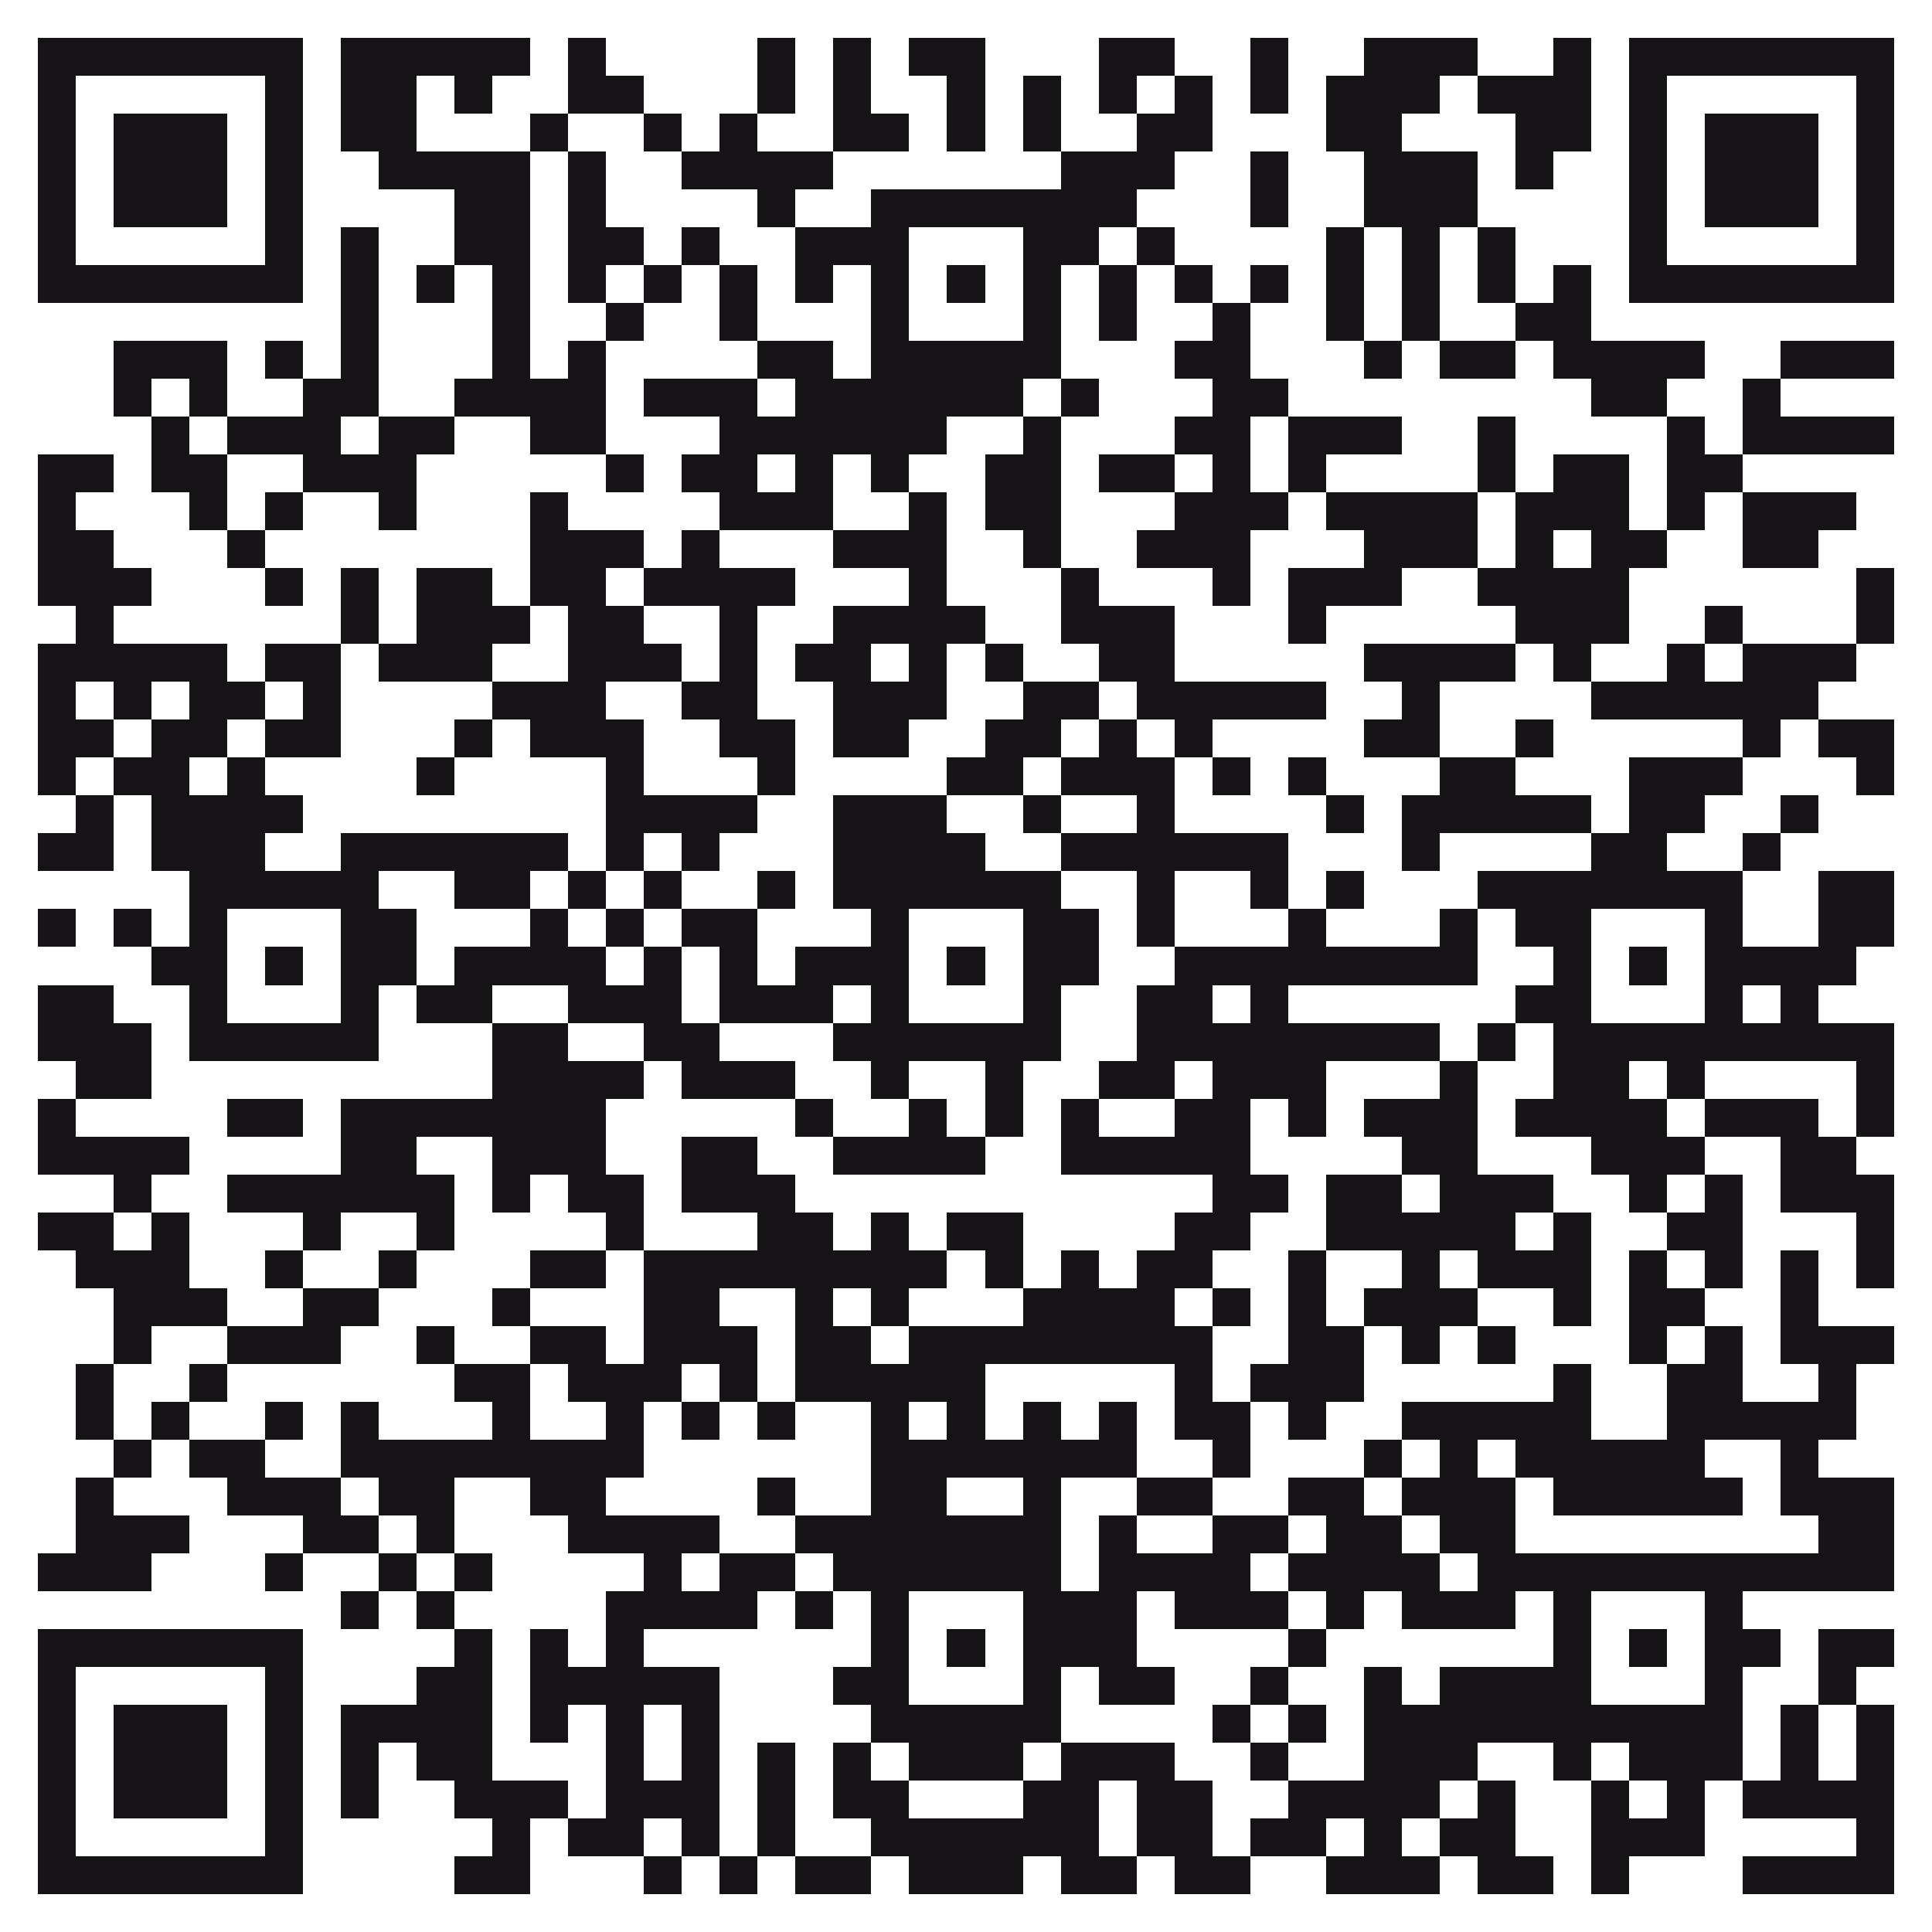
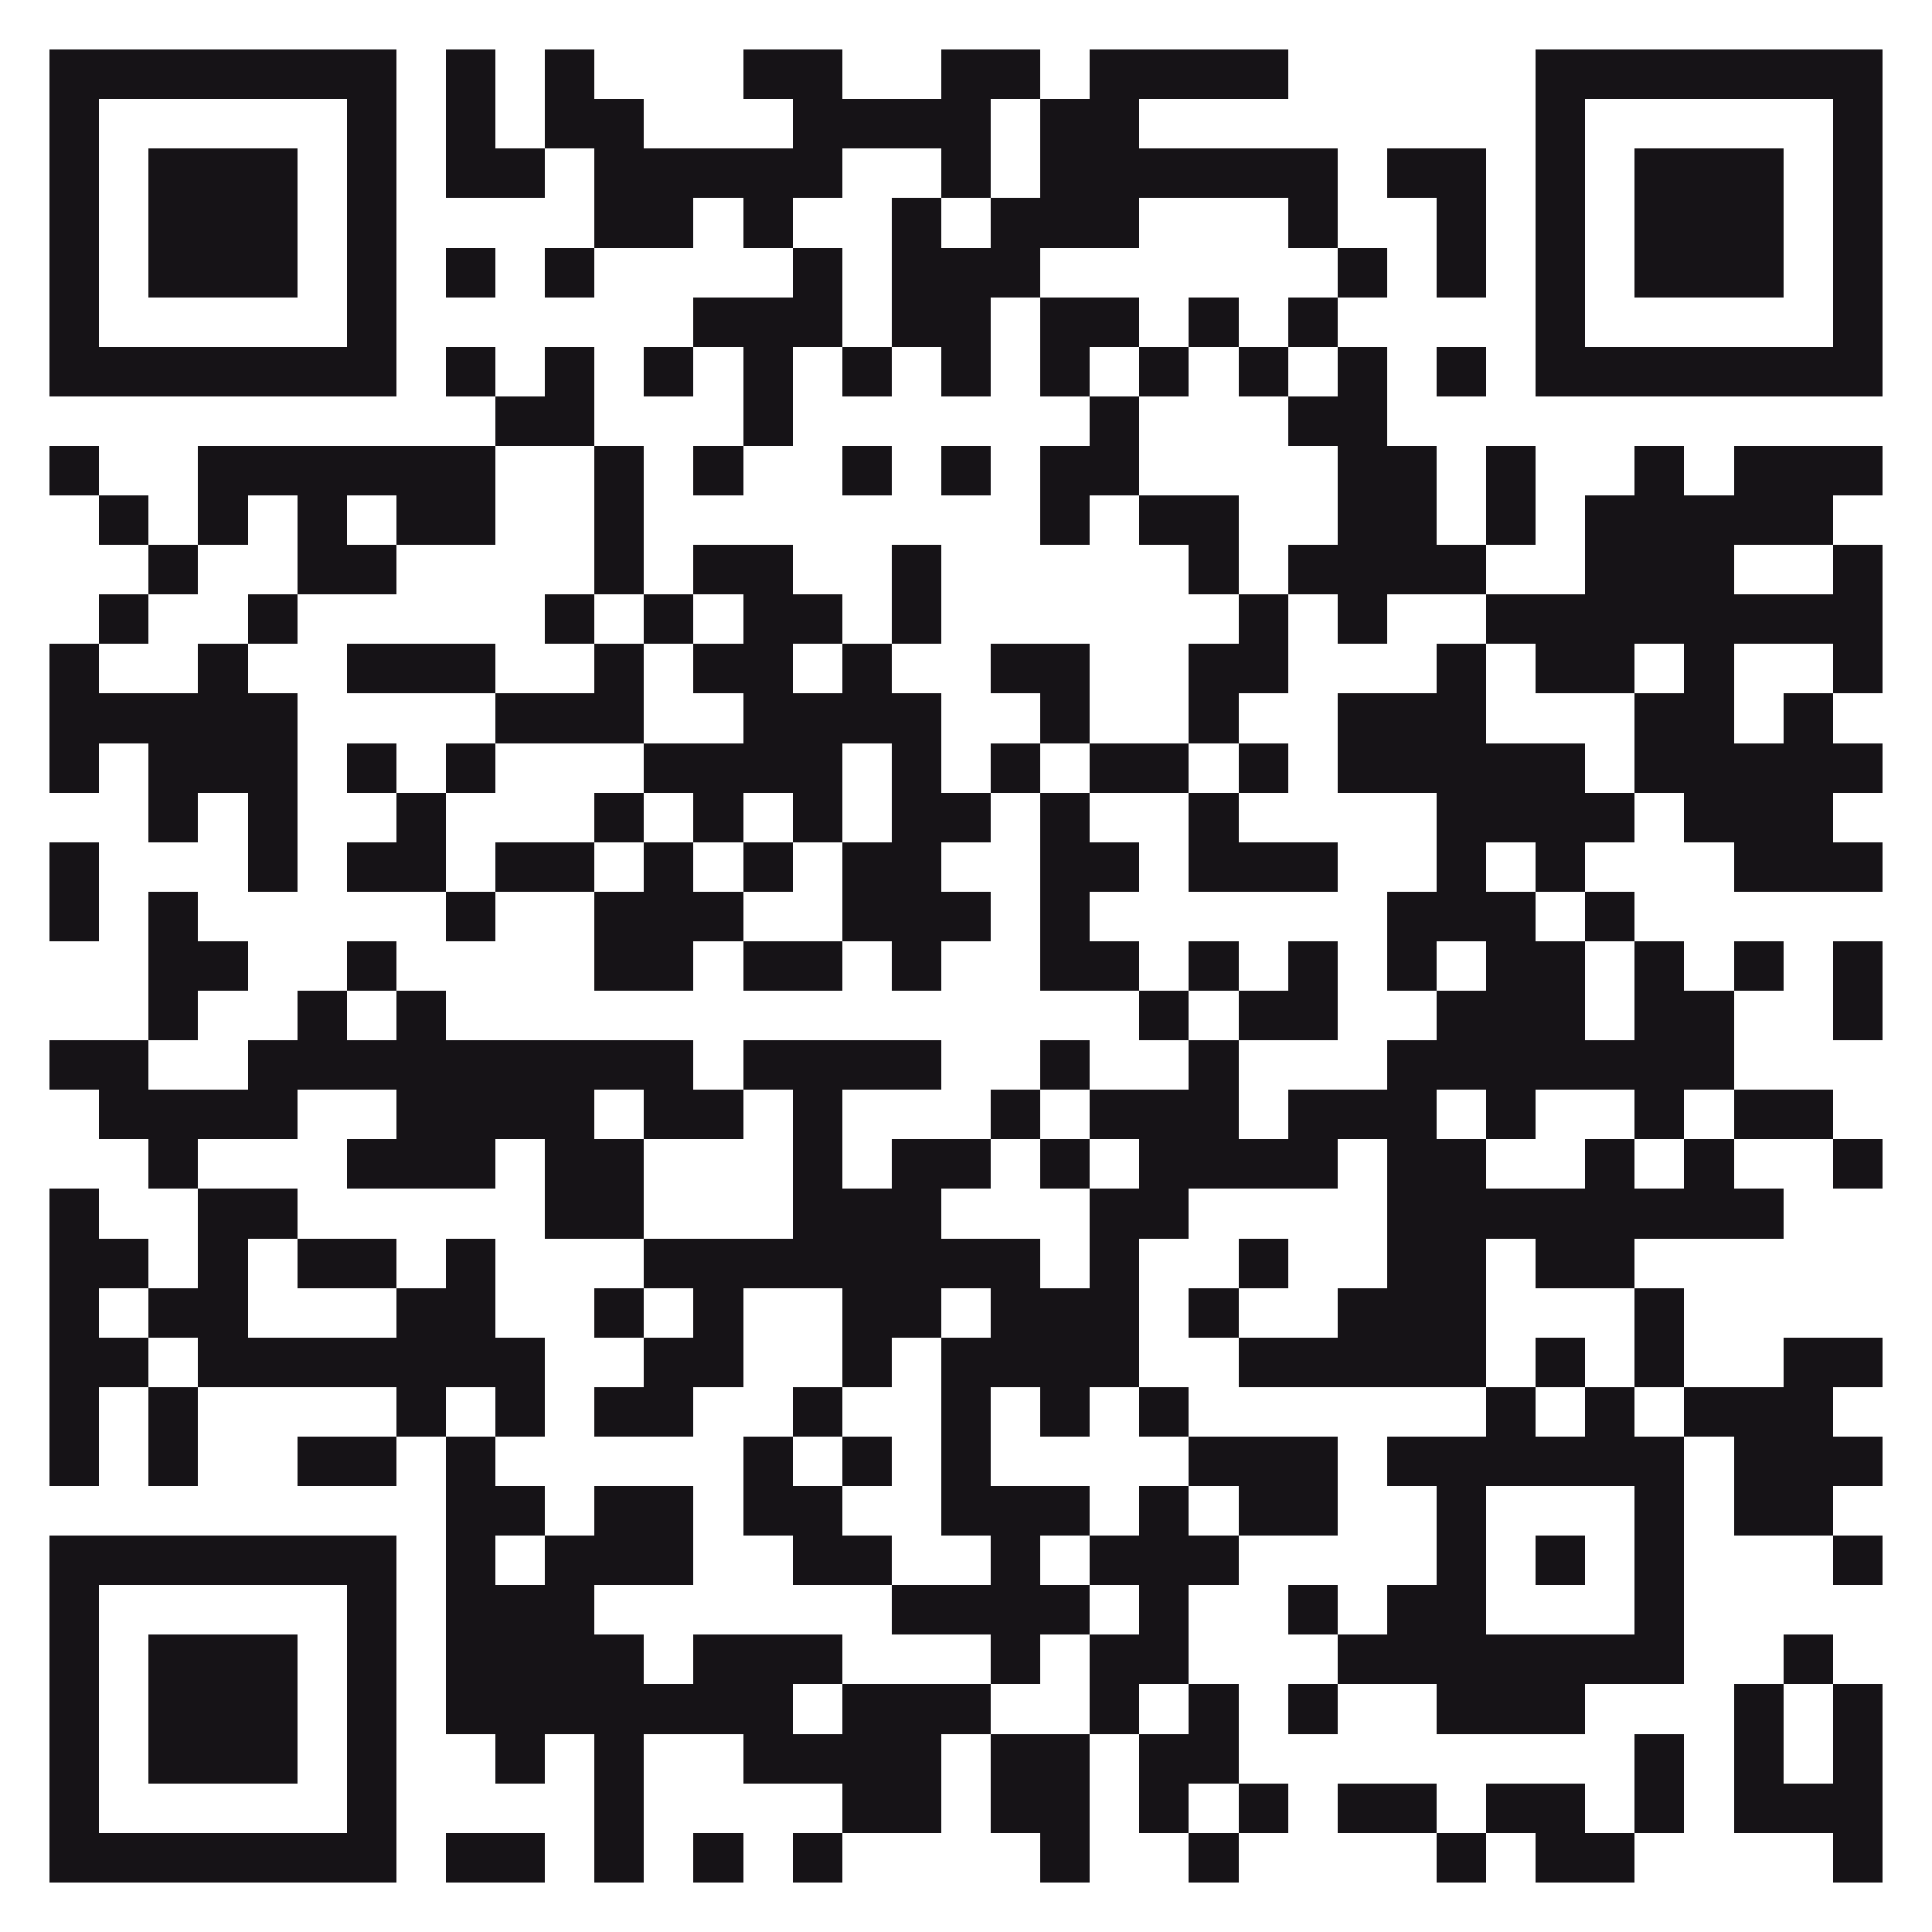
- <svg xmlns="http://www.w3.org/2000/svg" viewBox="0 0 51 51" shape-rendering="crispEdges">
-   <path fill="#ffffff" d="M0 0h51v51H0z" />
-   <path stroke="#161317" d="M1 1.5h7m1 0h5m1 0h1m4 0h1m1 0h1m1 0h2m3 0h2m2 0h1m2 0h3m2 0h1m1 0h7M1 2.5h1m5 0h1m1 0h2m1 0h1m2 0h2m3 0h1m1 0h1m2 0h1m1 0h1m1 0h1m1 0h1m1 0h1m1 0h3m1 0h3m1 0h1m5 0h1M1 3.5h1m1 0h3m1 0h1m1 0h2m3 0h1m2 0h1m1 0h1m2 0h2m1 0h1m1 0h1m2 0h2m3 0h2m3 0h2m1 0h1m1 0h3m1 0h1M1 4.5h1m1 0h3m1 0h1m2 0h4m1 0h1m2 0h4m6 0h3m2 0h1m2 0h3m1 0h1m2 0h1m1 0h3m1 0h1M1 5.5h1m1 0h3m1 0h1m4 0h2m1 0h1m4 0h1m2 0h7m3 0h1m2 0h3m4 0h1m1 0h3m1 0h1M1 6.5h1m5 0h1m1 0h1m2 0h2m1 0h2m1 0h1m2 0h3m3 0h2m1 0h1m4 0h1m1 0h1m1 0h1m3 0h1m5 0h1M1 7.5h7m1 0h1m1 0h1m1 0h1m1 0h1m1 0h1m1 0h1m1 0h1m1 0h1m1 0h1m1 0h1m1 0h1m1 0h1m1 0h1m1 0h1m1 0h1m1 0h1m1 0h1m1 0h7M9 8.5h1m3 0h1m2 0h1m2 0h1m3 0h1m3 0h1m1 0h1m2 0h1m2 0h1m1 0h1m2 0h2M3 9.5h3m1 0h1m1 0h1m3 0h1m1 0h1m4 0h2m1 0h5m3 0h2m3 0h1m1 0h2m1 0h4m2 0h3M3 10.5h1m1 0h1m2 0h2m2 0h4m1 0h3m1 0h6m1 0h1m3 0h2m8 0h2m2 0h1M4 11.5h1m1 0h3m1 0h2m2 0h2m3 0h6m2 0h1m3 0h2m1 0h3m2 0h1m4 0h1m1 0h4M1 12.5h2m1 0h2m2 0h3m5 0h1m1 0h2m1 0h1m1 0h1m2 0h2m1 0h2m1 0h1m1 0h1m4 0h1m1 0h2m1 0h2M1 13.5h1m3 0h1m1 0h1m2 0h1m3 0h1m4 0h3m2 0h1m1 0h2m3 0h3m1 0h4m1 0h3m1 0h1m1 0h3M1 14.5h2m3 0h1m7 0h3m1 0h1m3 0h3m2 0h1m2 0h3m3 0h3m1 0h1m1 0h2m2 0h2M1 15.5h3m3 0h1m1 0h1m1 0h2m1 0h2m1 0h4m3 0h1m3 0h1m3 0h1m1 0h3m2 0h4m6 0h1M2 16.5h1m6 0h1m1 0h3m1 0h2m2 0h1m2 0h4m2 0h3m3 0h1m5 0h3m2 0h1m3 0h1M1 17.5h5m1 0h2m1 0h3m2 0h3m1 0h1m1 0h2m1 0h1m1 0h1m2 0h2m5 0h4m1 0h1m2 0h1m1 0h3M1 18.5h1m1 0h1m1 0h2m1 0h1m4 0h3m2 0h2m2 0h3m2 0h2m1 0h5m2 0h1m4 0h6M1 19.5h2m1 0h2m1 0h2m3 0h1m1 0h3m2 0h2m1 0h2m2 0h2m1 0h1m1 0h1m4 0h2m2 0h1m5 0h1m1 0h2M1 20.5h1m1 0h2m1 0h1m4 0h1m4 0h1m3 0h1m4 0h2m1 0h3m1 0h1m1 0h1m3 0h2m3 0h3m3 0h1M2 21.5h1m1 0h4m8 0h4m2 0h3m2 0h1m2 0h1m4 0h1m1 0h5m1 0h2m2 0h1M1 22.5h2m1 0h3m2 0h6m1 0h1m1 0h1m3 0h4m2 0h6m3 0h1m4 0h2m2 0h1M5 23.5h5m2 0h2m1 0h1m1 0h1m2 0h1m1 0h6m2 0h1m2 0h1m1 0h1m3 0h7m2 0h2M1 24.5h1m1 0h1m1 0h1m3 0h2m3 0h1m1 0h1m1 0h2m3 0h1m3 0h2m1 0h1m3 0h1m3 0h1m1 0h2m3 0h1m2 0h2M4 25.5h2m1 0h1m1 0h2m1 0h4m1 0h1m1 0h1m1 0h3m1 0h1m1 0h2m2 0h8m2 0h1m1 0h1m1 0h4M1 26.5h2m2 0h1m3 0h1m1 0h2m2 0h3m1 0h3m1 0h1m3 0h1m2 0h2m1 0h1m6 0h2m3 0h1m1 0h1M1 27.5h3m1 0h5m3 0h2m2 0h2m3 0h6m2 0h8m1 0h1m1 0h9M2 28.5h2m9 0h4m1 0h3m2 0h1m2 0h1m2 0h2m1 0h3m3 0h1m2 0h2m1 0h1m4 0h1M1 29.5h1m4 0h2m1 0h7m5 0h1m2 0h1m1 0h1m1 0h1m2 0h2m1 0h1m1 0h3m1 0h4m1 0h3m1 0h1M1 30.5h4m4 0h2m2 0h3m2 0h2m2 0h4m2 0h5m4 0h2m3 0h3m2 0h2M3 31.5h1m2 0h6m1 0h1m1 0h2m1 0h3m11 0h2m1 0h2m1 0h3m2 0h1m1 0h1m1 0h3M1 32.5h2m1 0h1m3 0h1m2 0h1m4 0h1m3 0h2m1 0h1m1 0h2m4 0h2m2 0h5m1 0h1m2 0h2m3 0h1M2 33.5h3m2 0h1m2 0h1m3 0h2m1 0h8m1 0h1m1 0h1m1 0h2m2 0h1m2 0h1m1 0h3m1 0h1m1 0h1m1 0h1m1 0h1M3 34.5h3m2 0h2m3 0h1m3 0h2m2 0h1m1 0h1m3 0h4m1 0h1m1 0h1m1 0h3m2 0h1m1 0h2m2 0h1M3 35.5h1m2 0h3m2 0h1m2 0h2m1 0h3m1 0h2m1 0h8m2 0h2m1 0h1m1 0h1m3 0h1m1 0h1m1 0h3M2 36.5h1m2 0h1m6 0h2m1 0h3m1 0h1m1 0h5m5 0h1m1 0h3m5 0h1m2 0h2m2 0h1M2 37.5h1m1 0h1m2 0h1m1 0h1m3 0h1m2 0h1m1 0h1m1 0h1m2 0h1m1 0h1m1 0h1m1 0h1m1 0h2m1 0h1m2 0h5m2 0h5M3 38.5h1m1 0h2m2 0h8m6 0h7m2 0h1m3 0h1m1 0h1m1 0h5m2 0h1M2 39.5h1m3 0h3m1 0h2m2 0h2m4 0h1m2 0h2m2 0h1m2 0h2m2 0h2m1 0h3m1 0h5m1 0h3M2 40.5h3m3 0h2m1 0h1m3 0h4m2 0h7m1 0h1m2 0h2m1 0h2m1 0h2m8 0h2M1 41.5h3m3 0h1m2 0h1m1 0h1m4 0h1m1 0h2m1 0h6m1 0h4m1 0h4m1 0h11M9 42.5h1m1 0h1m4 0h4m1 0h1m1 0h1m3 0h3m1 0h3m1 0h1m1 0h3m1 0h1m3 0h1M1 43.5h7m4 0h1m1 0h1m1 0h1m6 0h1m1 0h1m1 0h3m4 0h1m6 0h1m1 0h1m1 0h2m1 0h2M1 44.5h1m5 0h1m3 0h2m1 0h5m3 0h2m3 0h1m1 0h2m2 0h1m2 0h1m1 0h4m3 0h1m2 0h1M1 45.5h1m1 0h3m1 0h1m1 0h4m1 0h1m1 0h1m1 0h1m4 0h5m4 0h1m1 0h1m1 0h10m1 0h1m1 0h1M1 46.5h1m1 0h3m1 0h1m1 0h1m1 0h2m3 0h1m1 0h1m1 0h1m1 0h1m1 0h3m1 0h3m2 0h1m2 0h3m2 0h1m1 0h3m1 0h1m1 0h1M1 47.5h1m1 0h3m1 0h1m1 0h1m2 0h3m1 0h3m1 0h1m1 0h2m3 0h2m1 0h2m2 0h4m1 0h1m2 0h1m1 0h1m1 0h4M1 48.5h1m5 0h1m5 0h1m1 0h2m1 0h1m1 0h1m2 0h6m1 0h2m1 0h2m1 0h1m1 0h2m2 0h3m4 0h1M1 49.5h7m4 0h2m3 0h1m1 0h1m1 0h2m1 0h3m1 0h2m1 0h2m2 0h3m1 0h2m1 0h1m3 0h4" />
+ <svg xmlns="http://www.w3.org/2000/svg" viewBox="0 0 39 39" shape-rendering="crispEdges">
+   <path fill="#ffffff" d="M0 0h39v39H0z" />
+   <path stroke="#161317" d="M1 1.5h7m1 0h1m1 0h1m3 0h2m2 0h2m1 0h4m5 0h7M1 2.5h1m5 0h1m1 0h1m1 0h2m3 0h4m1 0h2m8 0h1m5 0h1M1 3.5h1m1 0h3m1 0h1m1 0h2m1 0h5m2 0h1m1 0h6m1 0h2m1 0h1m1 0h3m1 0h1M1 4.5h1m1 0h3m1 0h1m4 0h2m1 0h1m2 0h1m1 0h3m3 0h1m2 0h1m1 0h1m1 0h3m1 0h1M1 5.5h1m1 0h3m1 0h1m1 0h1m1 0h1m4 0h1m1 0h3m6 0h1m1 0h1m1 0h1m1 0h3m1 0h1M1 6.5h1m5 0h1m6 0h3m1 0h2m1 0h2m1 0h1m1 0h1m4 0h1m5 0h1M1 7.5h7m1 0h1m1 0h1m1 0h1m1 0h1m1 0h1m1 0h1m1 0h1m1 0h1m1 0h1m1 0h1m1 0h1m1 0h7M10 8.5h2m3 0h1m6 0h1m3 0h2M1 9.5h1m2 0h6m2 0h1m1 0h1m2 0h1m1 0h1m1 0h2m4 0h2m1 0h1m2 0h1m1 0h3M2 10.5h1m1 0h1m1 0h1m1 0h2m2 0h1m8 0h1m1 0h2m2 0h2m1 0h1m1 0h5M3 11.5h1m2 0h2m4 0h1m1 0h2m2 0h1m5 0h1m1 0h4m2 0h3m2 0h1M2 12.5h1m2 0h1m5 0h1m1 0h1m1 0h2m1 0h1m6 0h1m1 0h1m2 0h8M1 13.5h1m2 0h1m2 0h3m2 0h1m1 0h2m1 0h1m2 0h2m2 0h2m3 0h1m1 0h2m1 0h1m2 0h1M1 14.5h5m4 0h3m2 0h4m2 0h1m2 0h1m2 0h3m3 0h2m1 0h1M1 15.5h1m1 0h3m1 0h1m1 0h1m3 0h4m1 0h1m1 0h1m1 0h2m1 0h1m1 0h5m1 0h5M3 16.5h1m1 0h1m2 0h1m3 0h1m1 0h1m1 0h1m1 0h2m1 0h1m2 0h1m4 0h4m1 0h3M1 17.5h1m3 0h1m1 0h2m1 0h2m1 0h1m1 0h1m1 0h2m2 0h2m1 0h3m2 0h1m1 0h1m3 0h3M1 18.5h1m1 0h1m5 0h1m2 0h3m2 0h3m1 0h1m6 0h3m1 0h1M3 19.5h2m2 0h1m4 0h2m1 0h2m1 0h1m2 0h2m1 0h1m1 0h1m1 0h1m1 0h2m1 0h1m1 0h1m1 0h1M3 20.5h1m2 0h1m1 0h1m14 0h1m1 0h2m2 0h3m1 0h2m2 0h1M1 21.5h2m2 0h9m1 0h4m2 0h1m2 0h1m3 0h7M2 22.5h4m2 0h4m1 0h2m1 0h1m3 0h1m1 0h3m1 0h3m1 0h1m2 0h1m1 0h2M3 23.5h1m3 0h3m1 0h2m3 0h1m1 0h2m1 0h1m1 0h4m1 0h2m2 0h1m1 0h1m2 0h1M1 24.5h1m2 0h2m5 0h2m3 0h3m3 0h2m4 0h8M1 25.5h2m1 0h1m1 0h2m1 0h1m3 0h8m1 0h1m2 0h1m2 0h2m1 0h2M1 26.5h1m1 0h2m3 0h2m2 0h1m1 0h1m2 0h2m1 0h3m1 0h1m2 0h3m3 0h1M1 27.5h2m1 0h7m2 0h2m2 0h1m1 0h4m2 0h5m1 0h1m1 0h1m2 0h2M1 28.5h1m1 0h1m4 0h1m1 0h1m1 0h2m2 0h1m2 0h1m1 0h1m1 0h1m6 0h1m1 0h1m1 0h3M1 29.5h1m1 0h1m2 0h2m1 0h1m5 0h1m1 0h1m1 0h1m4 0h3m1 0h6m1 0h3M9 30.5h2m1 0h2m1 0h2m2 0h3m1 0h1m1 0h2m2 0h1m3 0h1m1 0h2M1 31.5h7m1 0h1m1 0h3m2 0h2m2 0h1m1 0h3m4 0h1m1 0h1m1 0h1m3 0h1M1 32.5h1m5 0h1m1 0h3m6 0h4m1 0h1m2 0h1m1 0h2m3 0h1M1 33.5h1m1 0h3m1 0h1m1 0h4m1 0h3m3 0h1m1 0h2m3 0h7m2 0h1M1 34.5h1m1 0h3m1 0h1m1 0h7m1 0h3m2 0h1m1 0h1m1 0h1m2 0h3m3 0h1m1 0h1M1 35.5h1m1 0h3m1 0h1m2 0h1m1 0h1m2 0h4m1 0h2m1 0h2m8 0h1m1 0h1m1 0h1M1 36.5h1m5 0h1m4 0h1m4 0h2m1 0h2m1 0h1m1 0h1m1 0h2m1 0h2m1 0h1m1 0h3M1 37.5h7m1 0h2m1 0h1m1 0h1m1 0h1m4 0h1m2 0h1m4 0h1m1 0h2m4 0h1" />
</svg>
